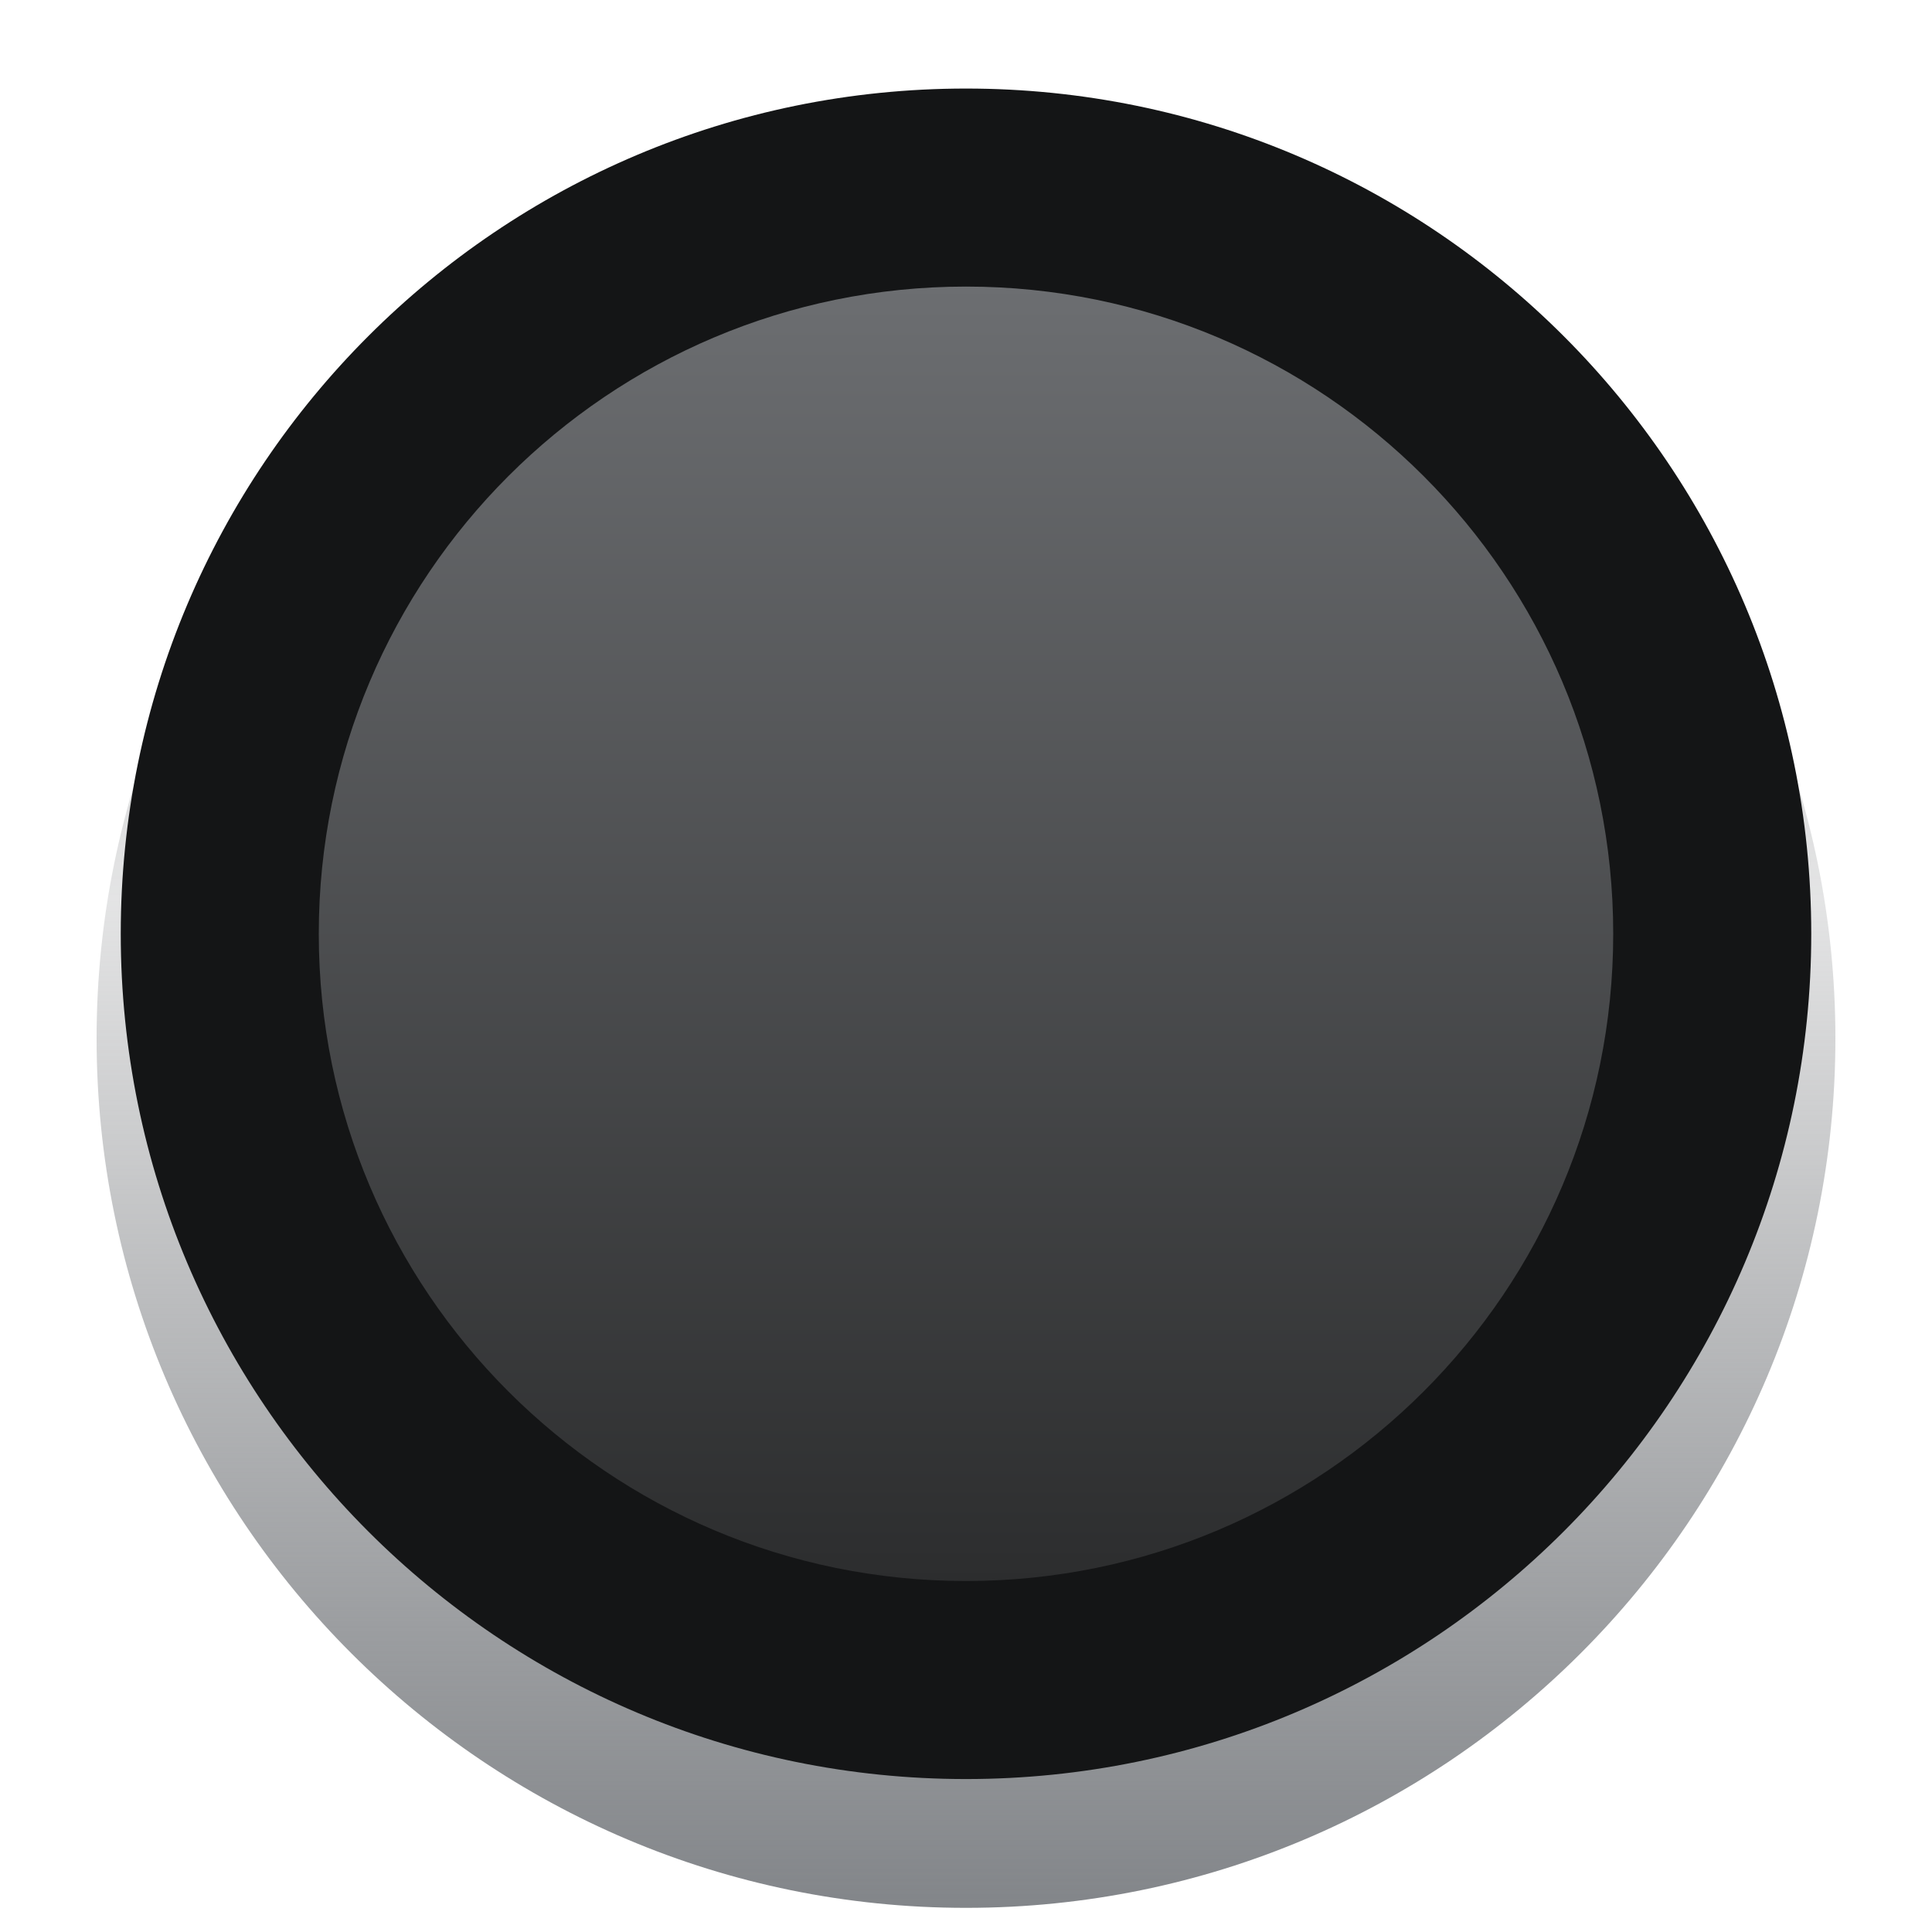
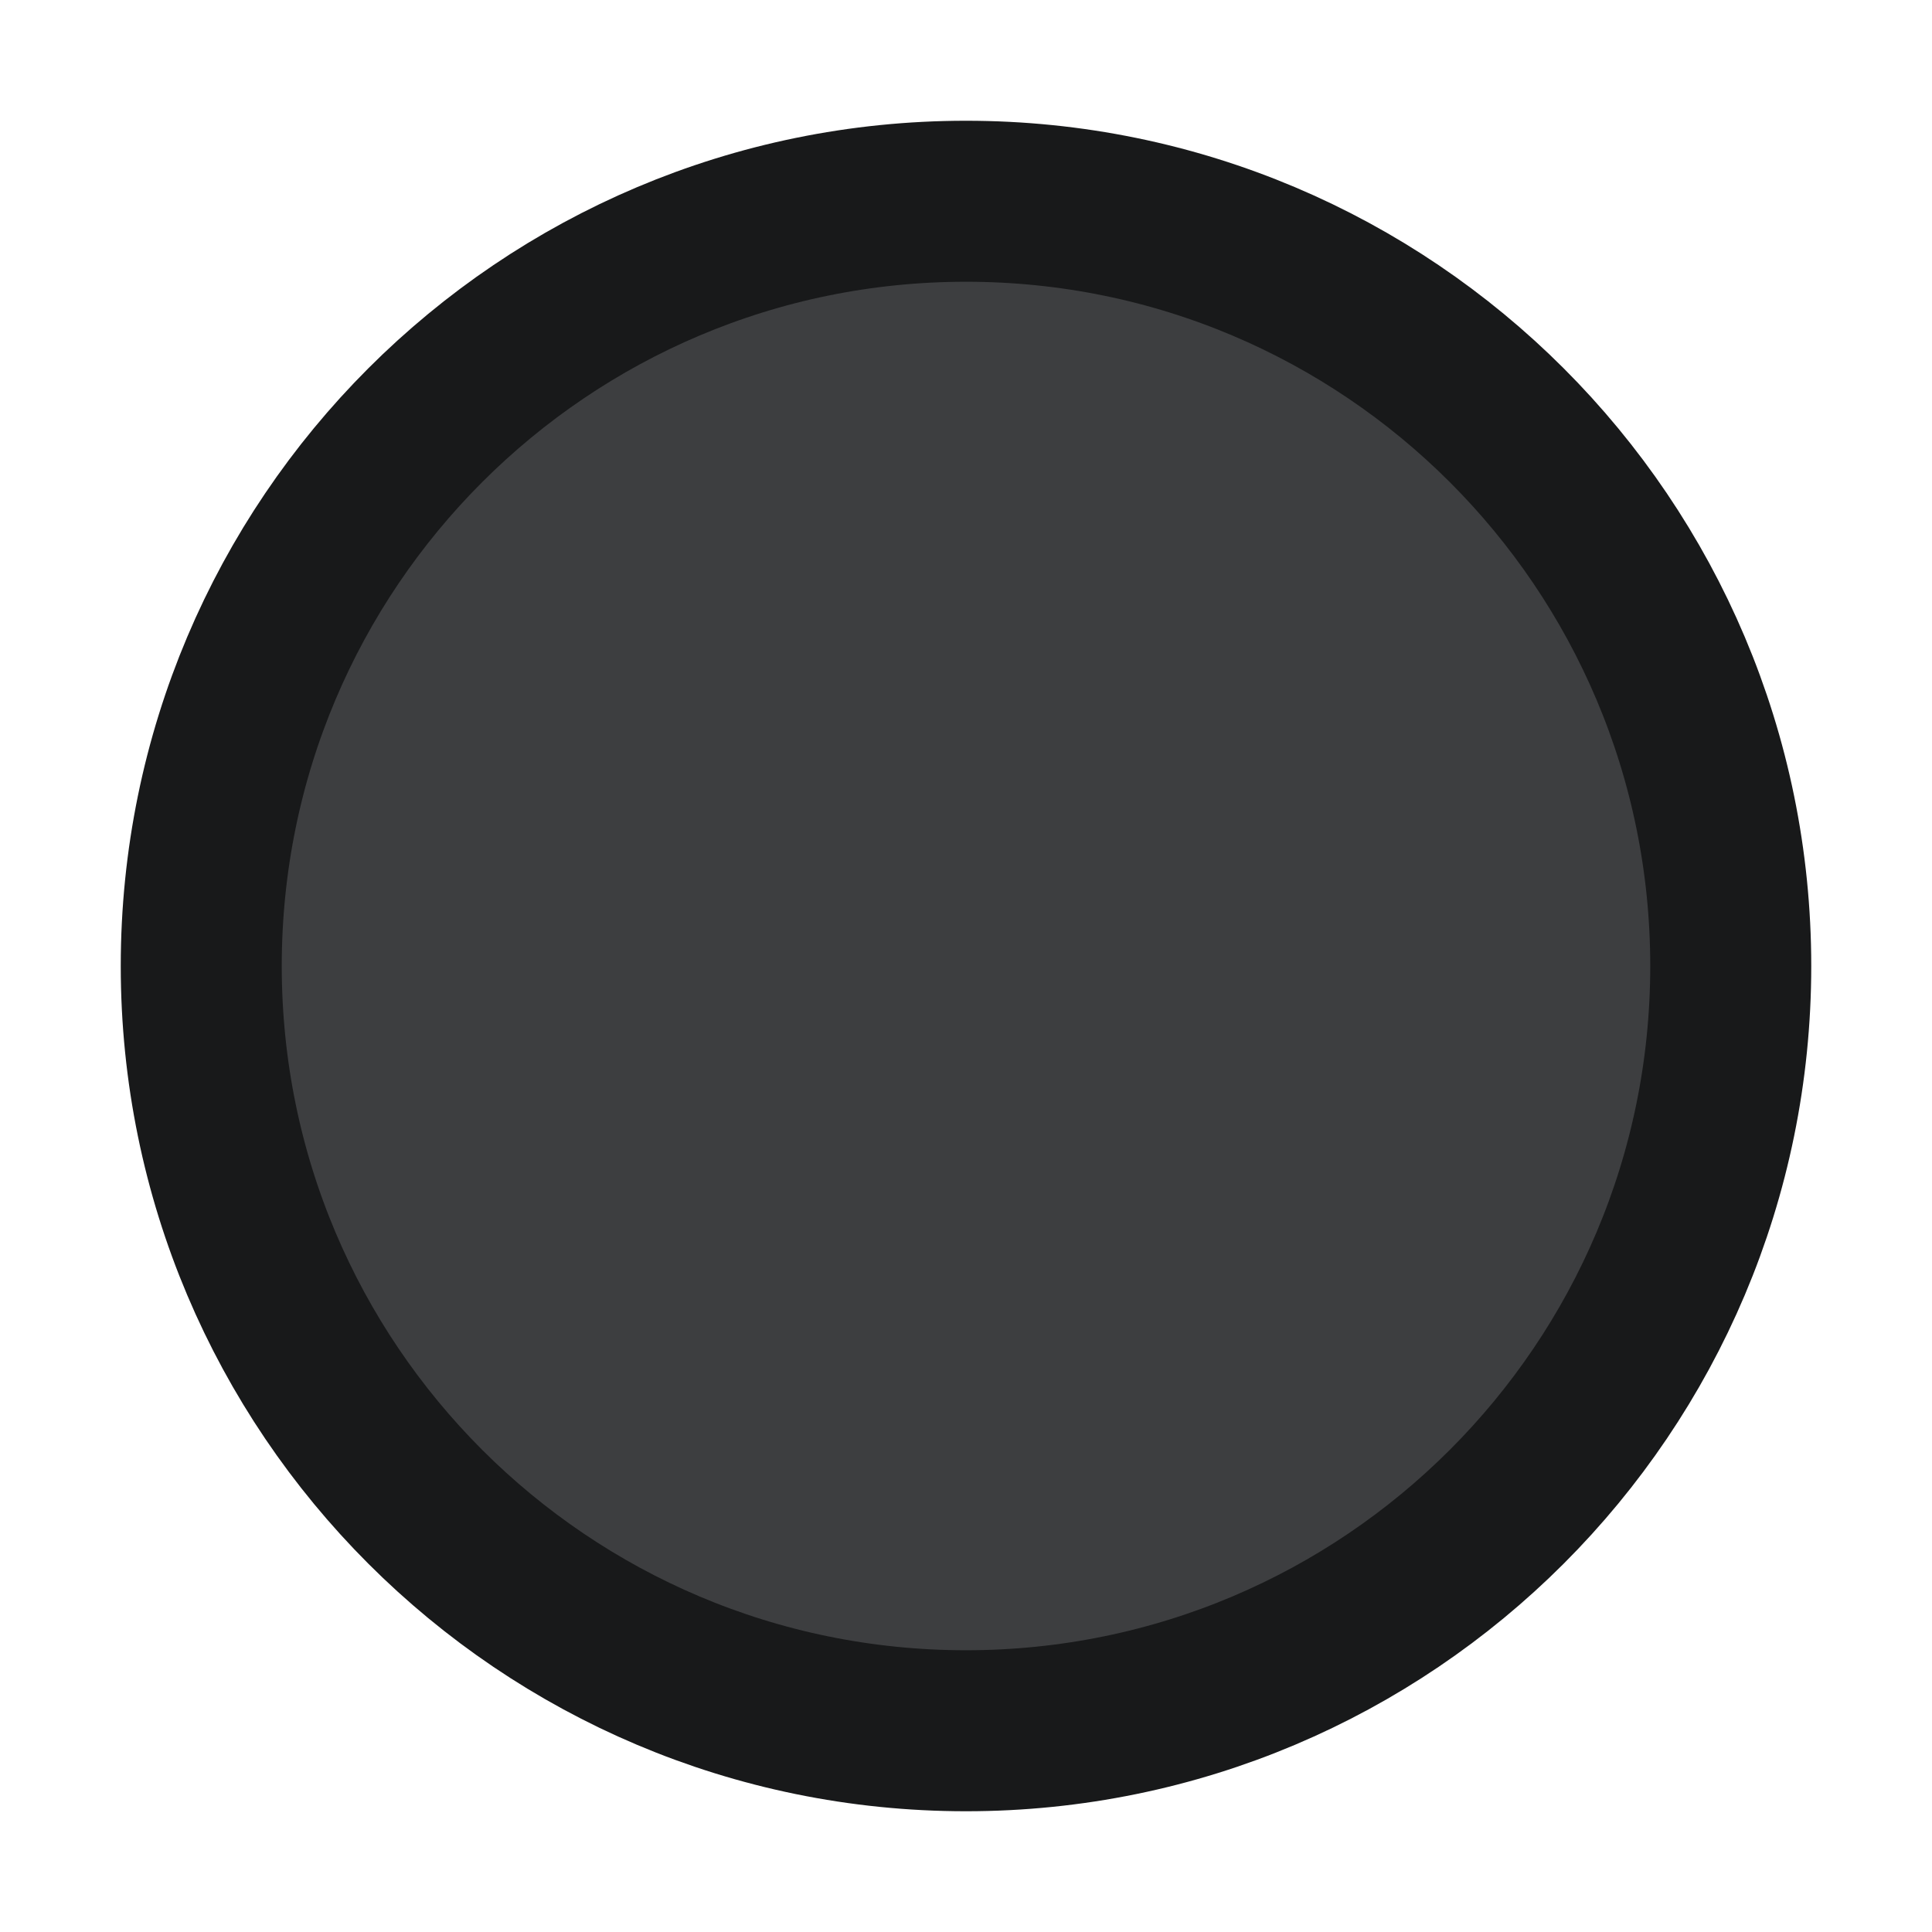
<svg xmlns="http://www.w3.org/2000/svg" width="48" height="48" viewBox="0 0 12 12">
-   <defs>
-     <linearGradient id="face" x2="0" y2="1">
-       <stop stop-color="#6c6e71" />
-       <stop offset="1" stop-color="#2c2d2e" />
-     </linearGradient>
-     <linearGradient id="rim" x2="0" y2="1">
-       <stop stop-color="#77797c" stop-opacity=".55" />
-       <stop offset=".42" stop-color="#77797c" stop-opacity=".2" />
-       <stop offset="1" stop-color="#828589" />
-     </linearGradient>
-   </defs>
-   <circle cx="6" cy="6.45" r="5.4" fill="url(#rim)" />
-   <circle cx="6" cy="5.8" r="5.25" fill="#141516" />
-   <circle cx="6" cy="5.8" r="4.02" fill="url(#face)" />
+   <g transform="translate(0 0)">
+     <circle cx="6" cy="6" r="4.75" fill="#3d3e40" stroke="#18191a" stroke-width="1" />
+   </g>
</svg>
